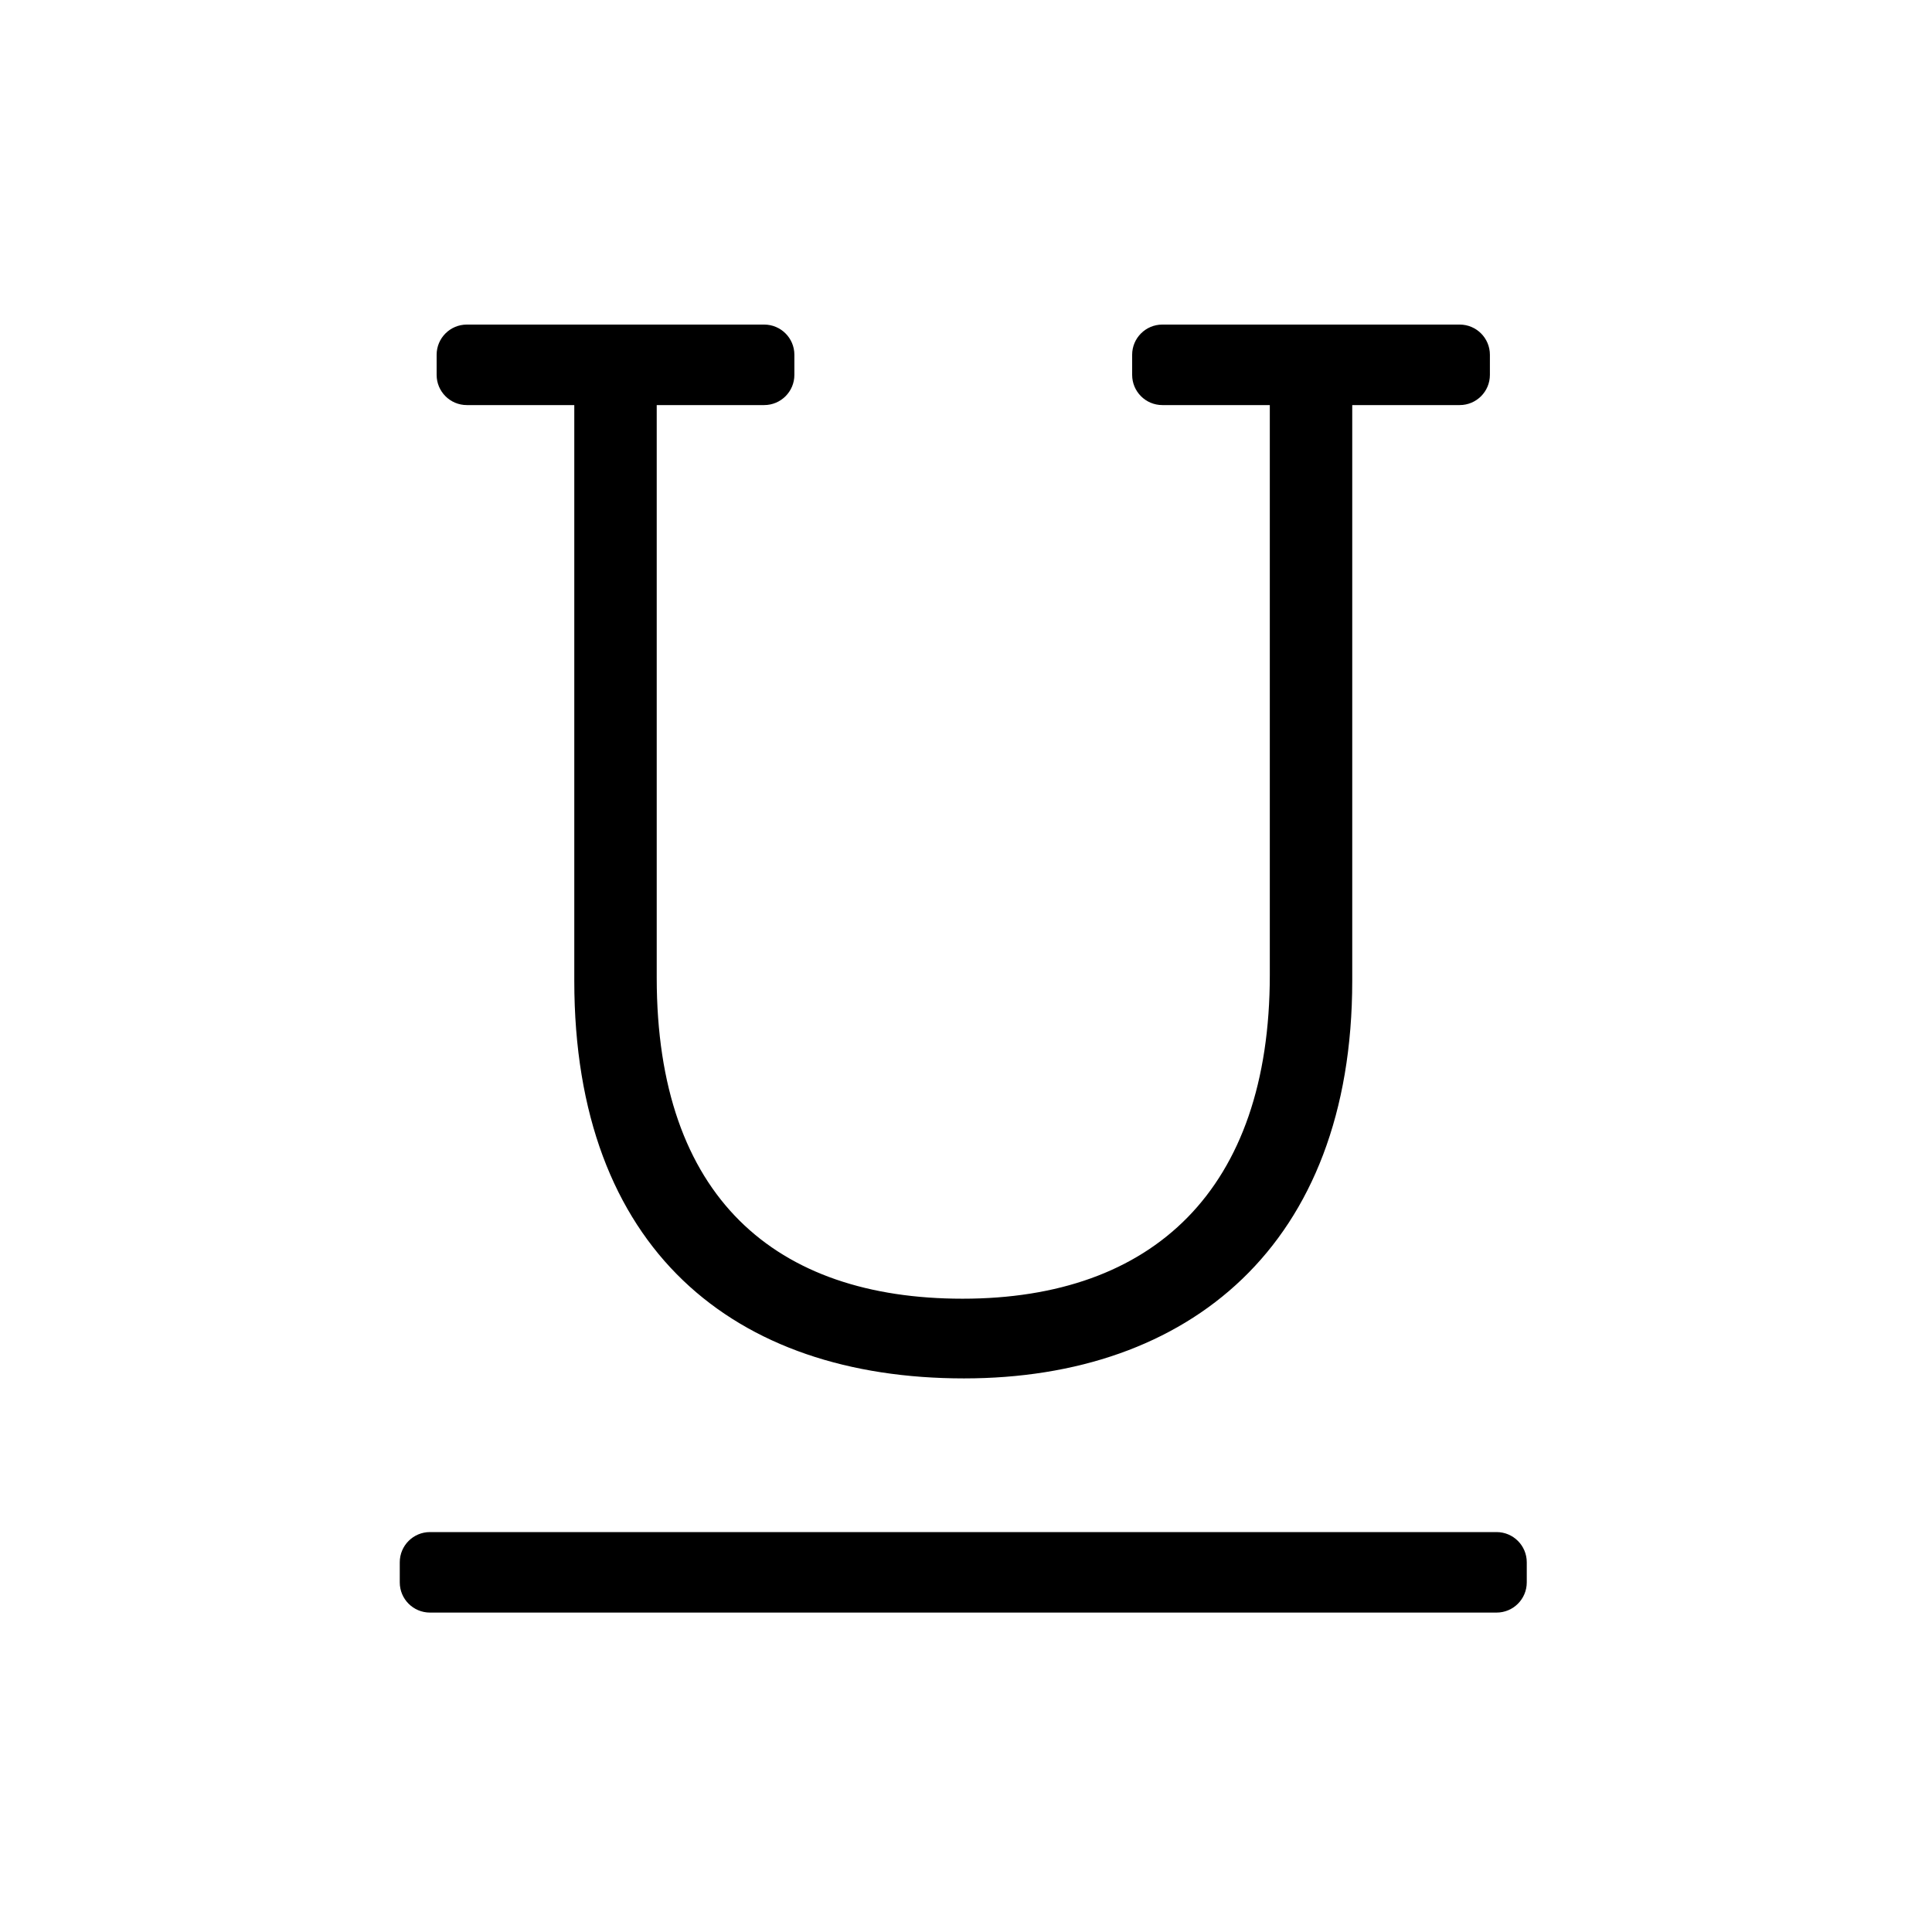
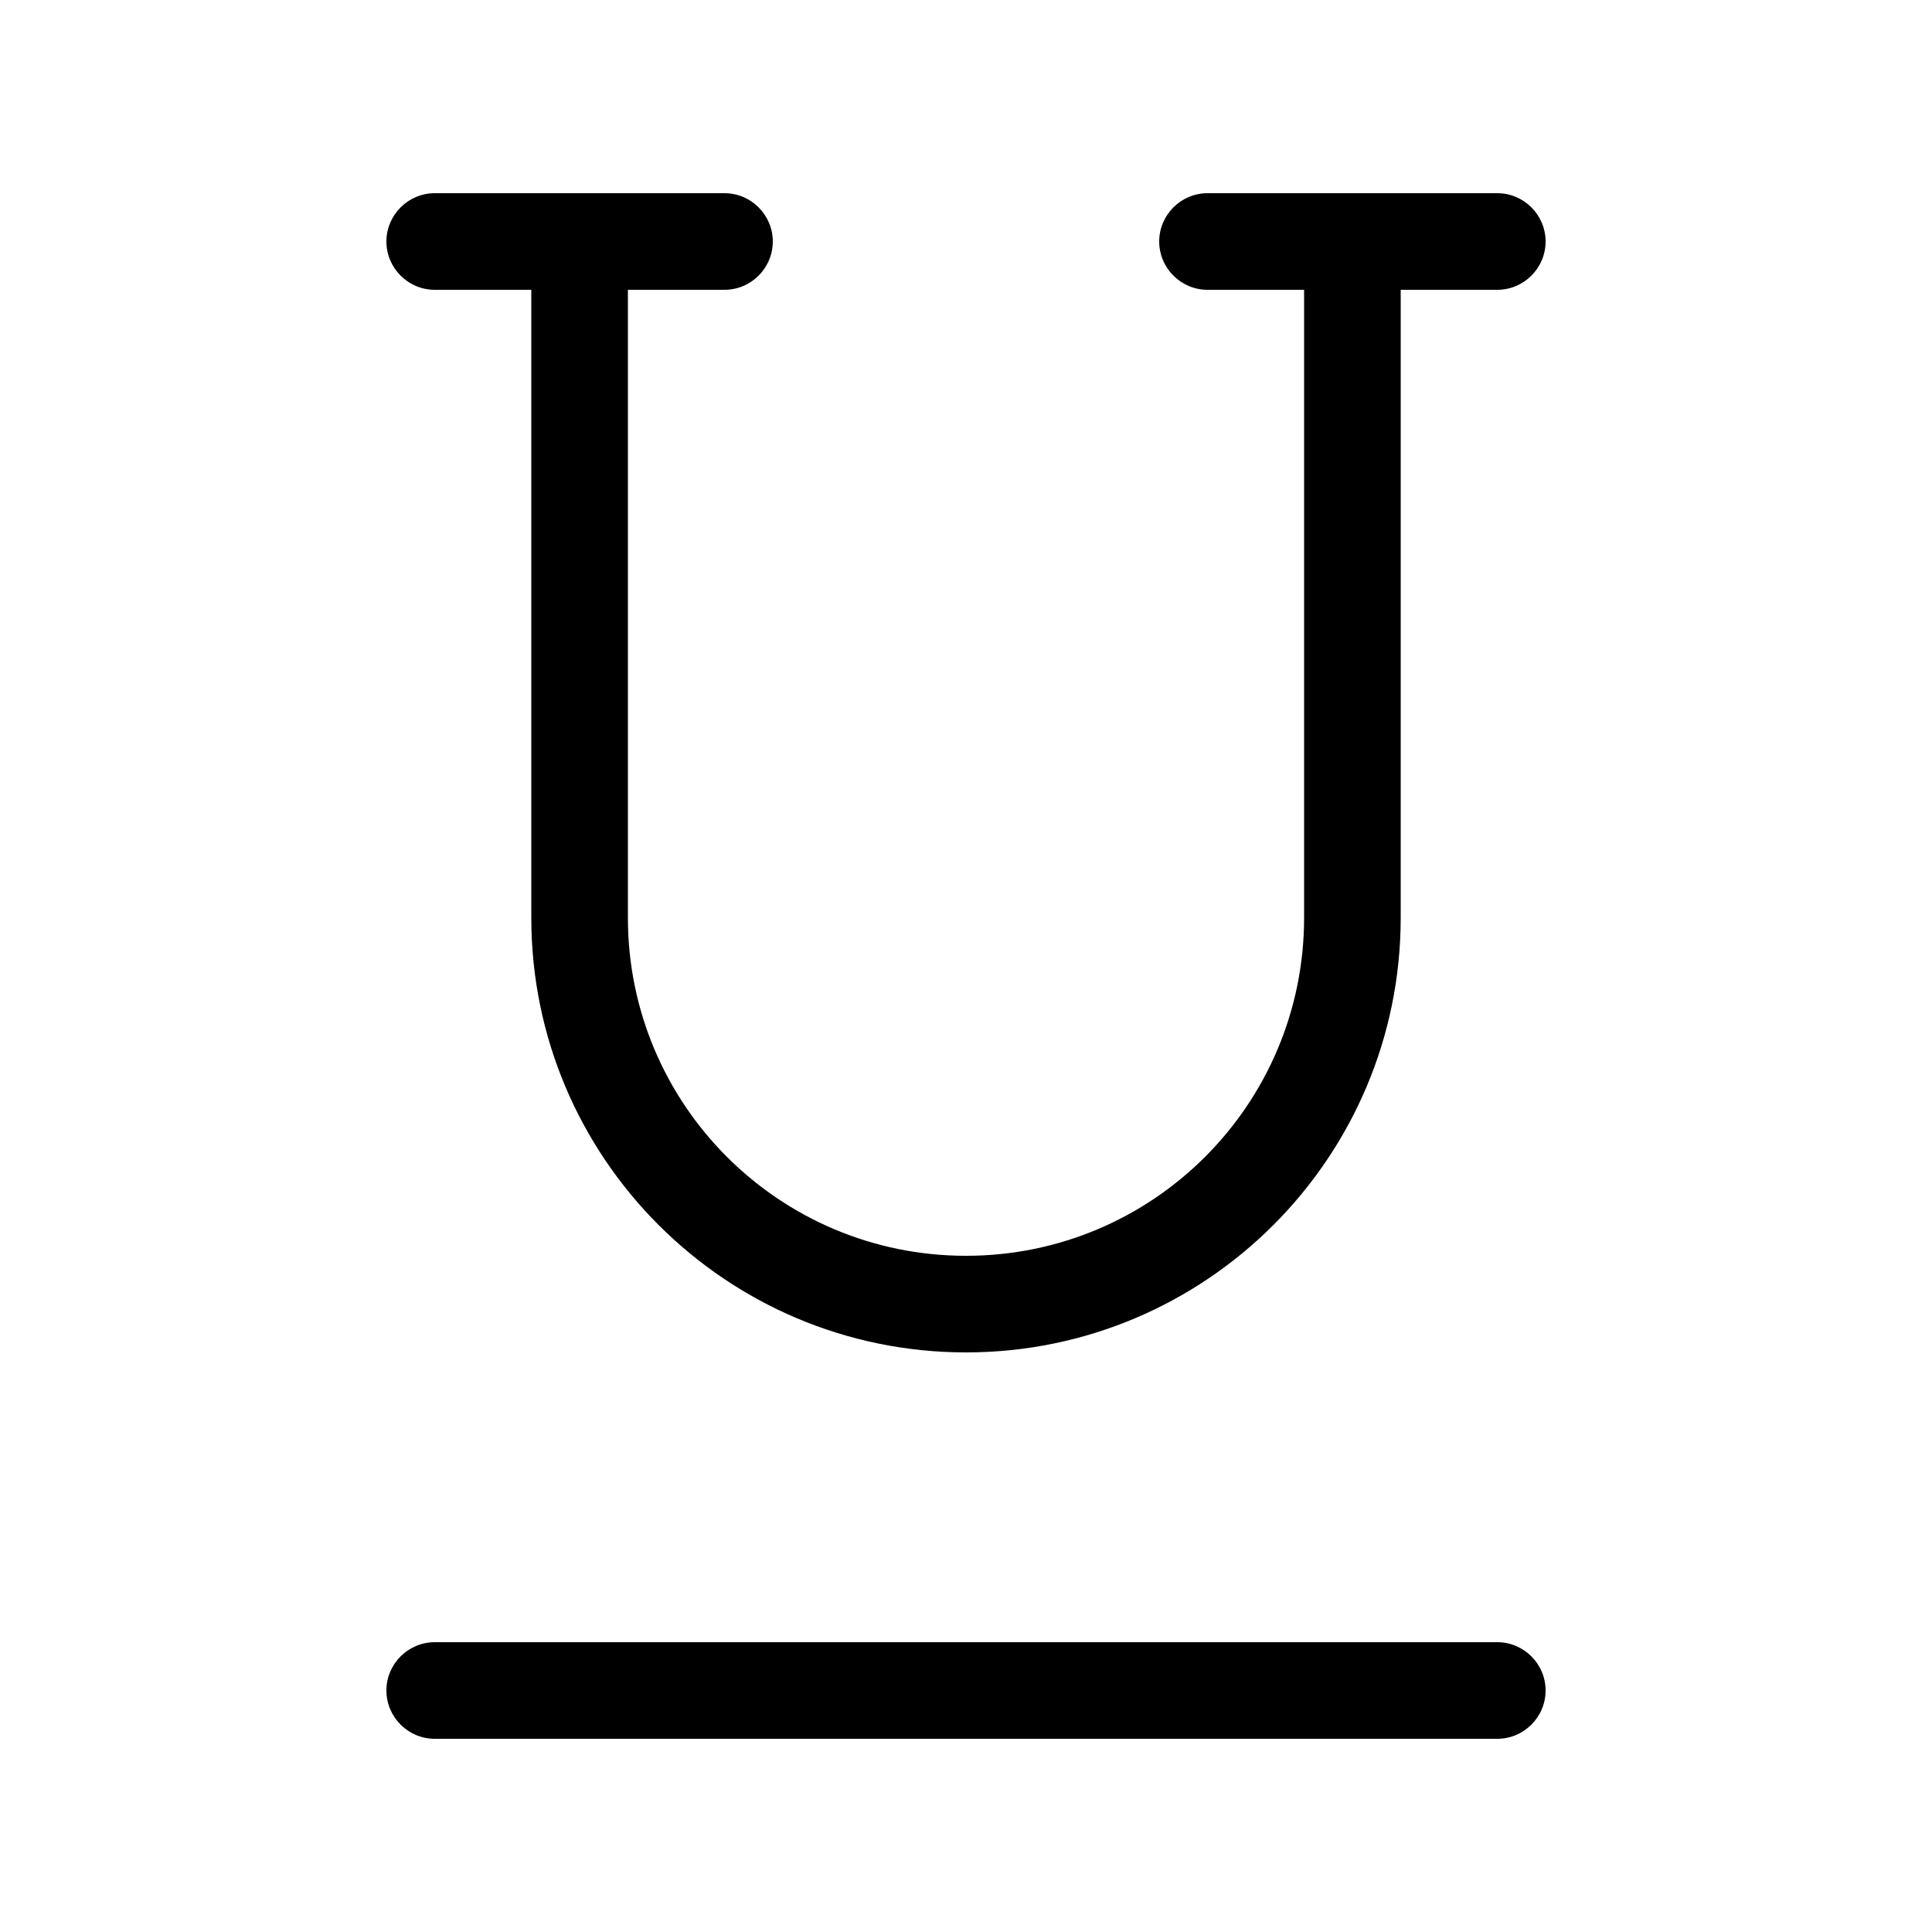
- <svg xmlns="http://www.w3.org/2000/svg" viewBox="0 0 24 24" version="1.1" id="svg4" width="24" height="24">
-   <defs id="defs8" />
-   <path d="m 4.966,19.657 v -0.25 c 0,-0.207 0.168,-0.375 0.375,-0.375 H 18.591 c 0.207,0 0.375,0.168 0.375,0.375 v 0.25 c 0,0.207 -0.168,0.375 -0.375,0.375 H 5.341 c -0.207,0 -0.375,-0.168 -0.375,-0.375 z m 9.098,-15.25 v 0.25 c 0,0.207 0.168,0.375 0.375,0.375 h 1.335 V 12.11 c 0,2.67 -1.452,4.023 -3.817,4.023 -2.323,0 -3.799,-1.259 -3.799,-3.987 V 5.032 h 1.335 c 0.207,0 0.375,-0.168 0.375,-0.375 V 4.407 c 0,-0.207 -0.168,-0.375 -0.375,-0.375 H 5.799 c -0.207,0 -0.375,0.168 -0.375,0.375 v 0.25 c 0,0.207 0.168,0.375 0.375,0.375 h 1.335 v 7.151 c 0,3.338 1.987,4.94 4.841,4.94 2.79,0 4.823,-1.65 4.823,-4.94 V 5.032 h 1.335 c 0.207,0 0.375,-0.168 0.375,-0.375 V 4.407 c 0,-0.207 -0.168,-0.375 -0.375,-0.375 h -3.694 c -0.207,0 -0.375,0.168 -0.375,0.375 z" style="opacity:1;fill:#000000;fill-opacity:1;stroke-width:1" id="path2" />
+ <svg xmlns="http://www.w3.org/2000/svg" height="24" width="24" viewBox="0 0 640 640">
+   <path d="M128 80C128 71.2 135.2 64 144 64L240 64C248.8 64 256 71.2 256 80C256 88.8 248.8 96 240 96L208 96L208 304C208 365.9 258.1 416 320 416C381.9 416 432 365.9 432 304L432 96L400 96C391.2 96 384 88.8 384 80C384 71.2 391.2 64 400 64L496 64C504.8 64 512 71.2 512 80C512 88.8 504.8 96 496 96L464 96L464 304C464 383.5 399.5 448 320 448C240.5 448 176 383.5 176 304L176 96L144 96C135.2 96 128 88.8 128 80zM144 544L496 544C504.8 544 512 551.2 512 560C512 568.8 504.8 576 496 576L144 576C135.2 576 128 568.8 128 560C128 551.2 135.2 544 144 544z" />
</svg>
